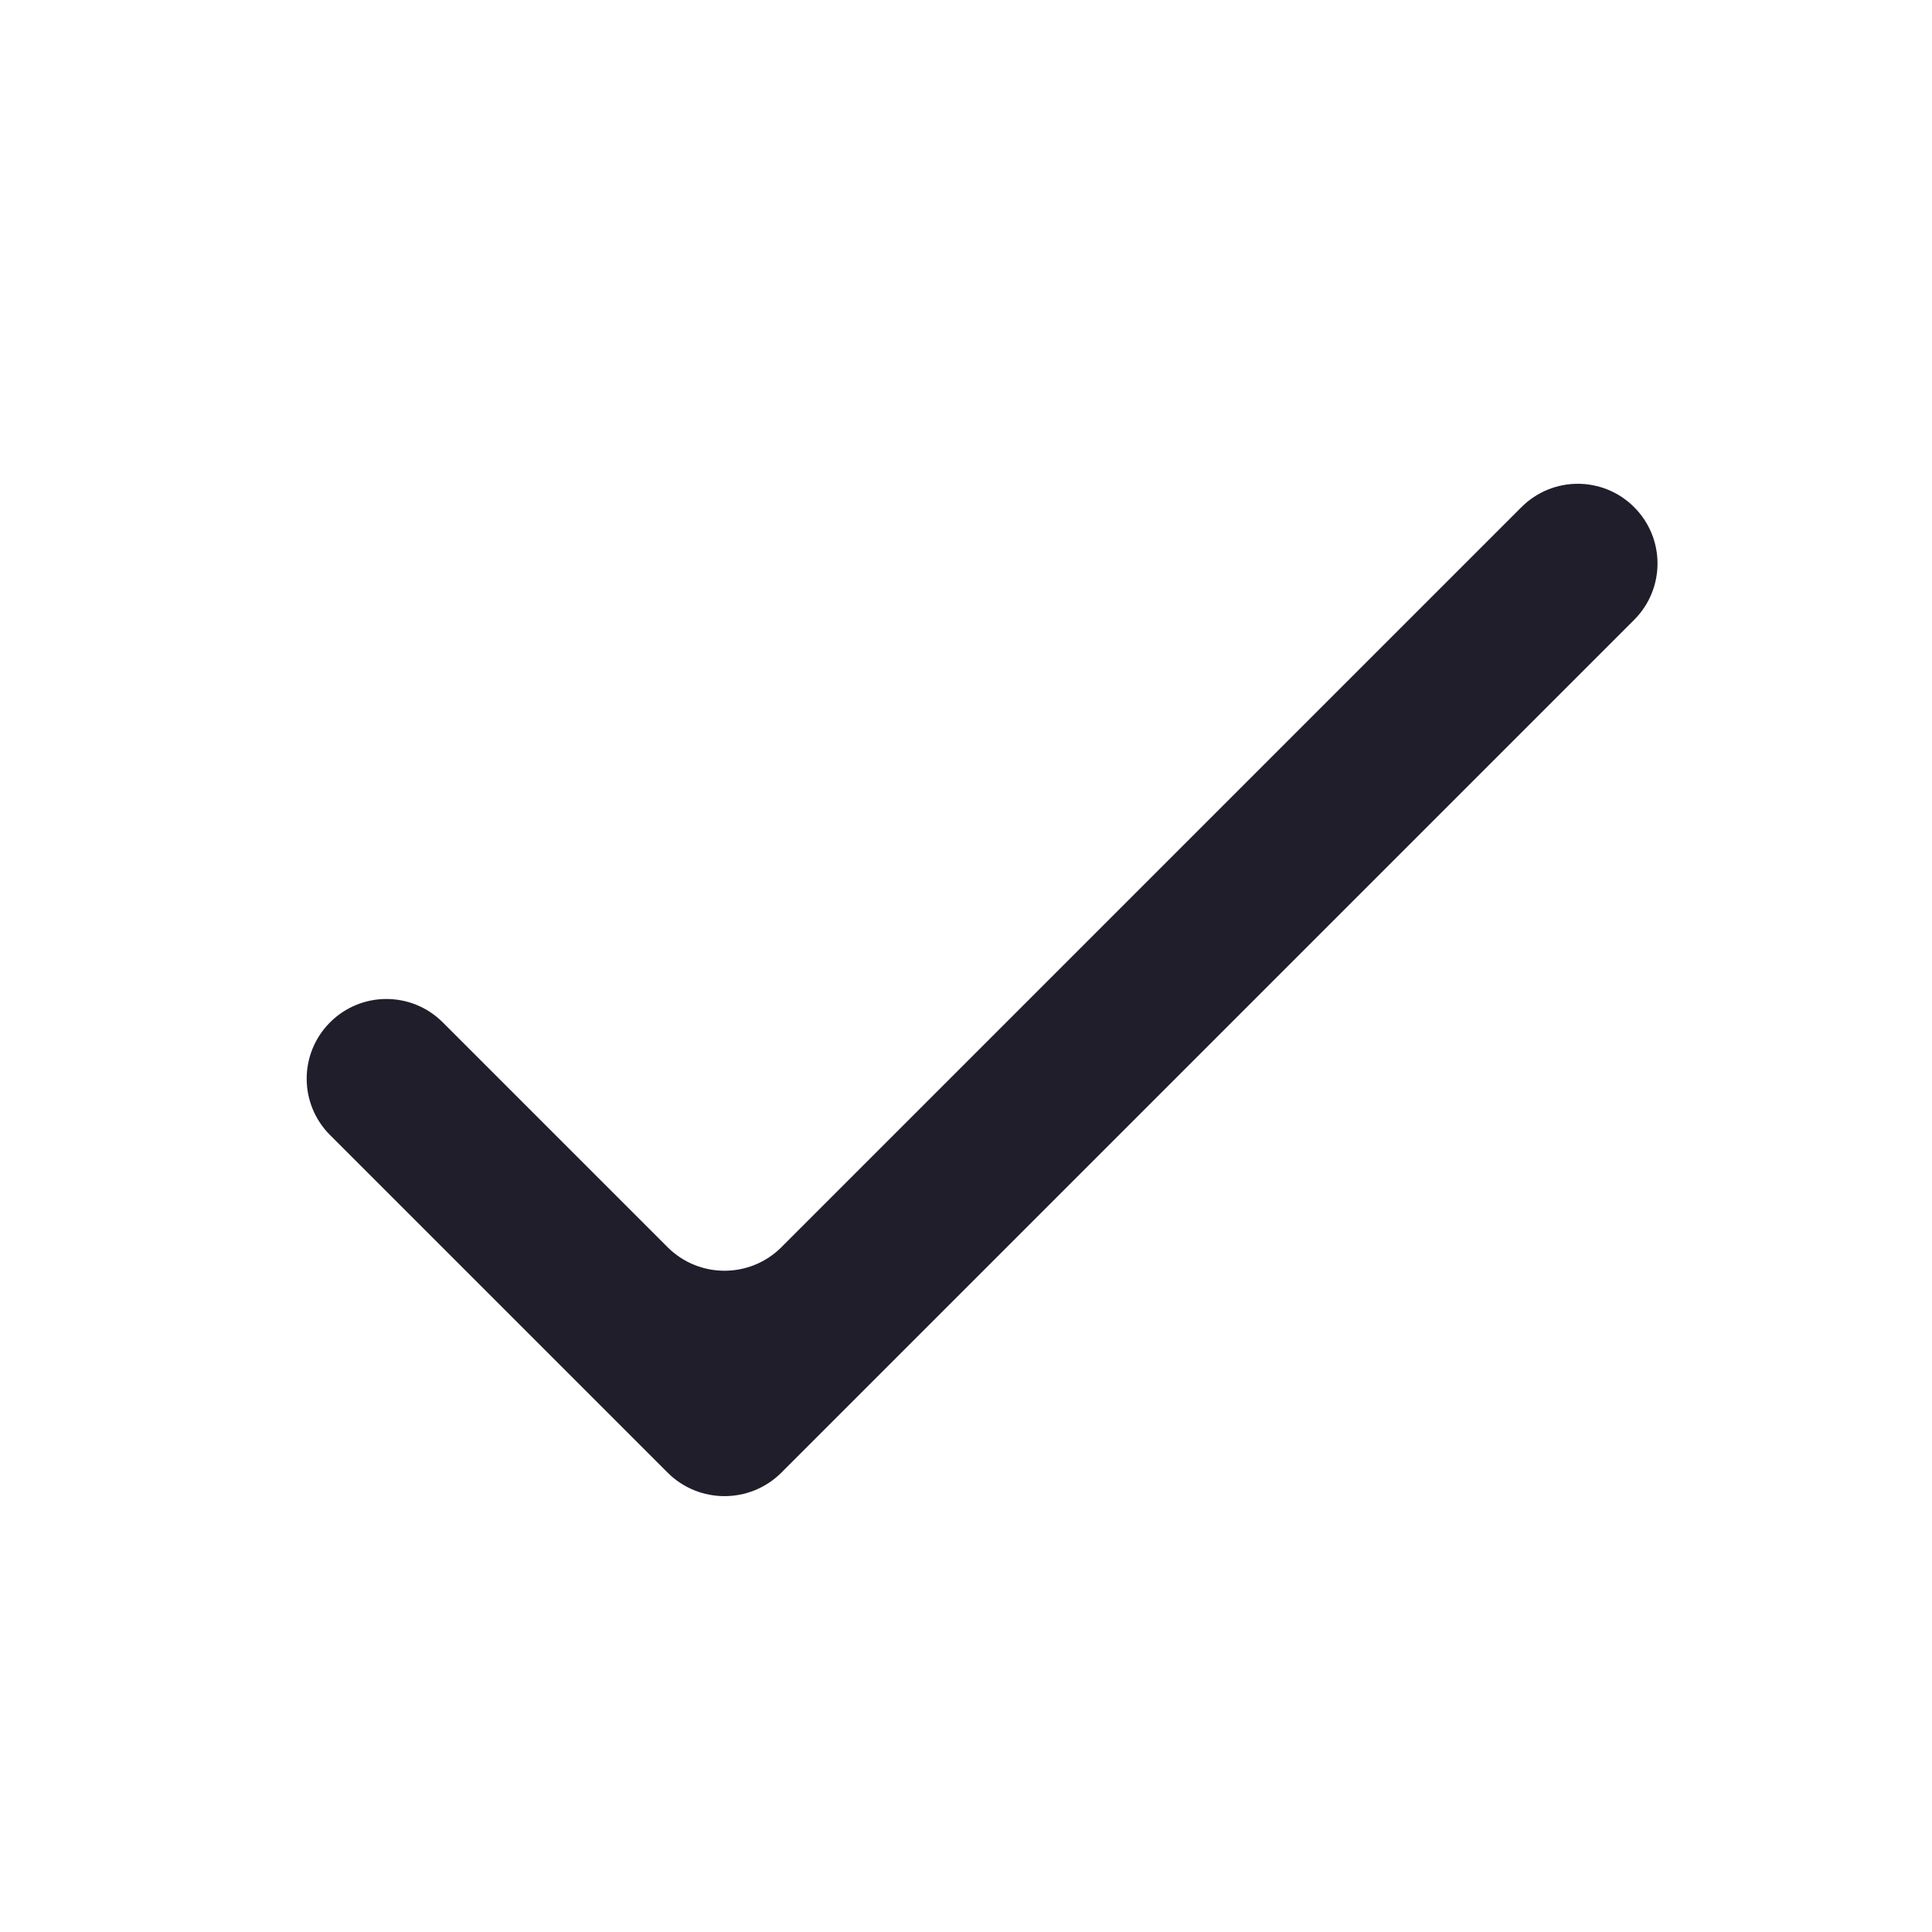
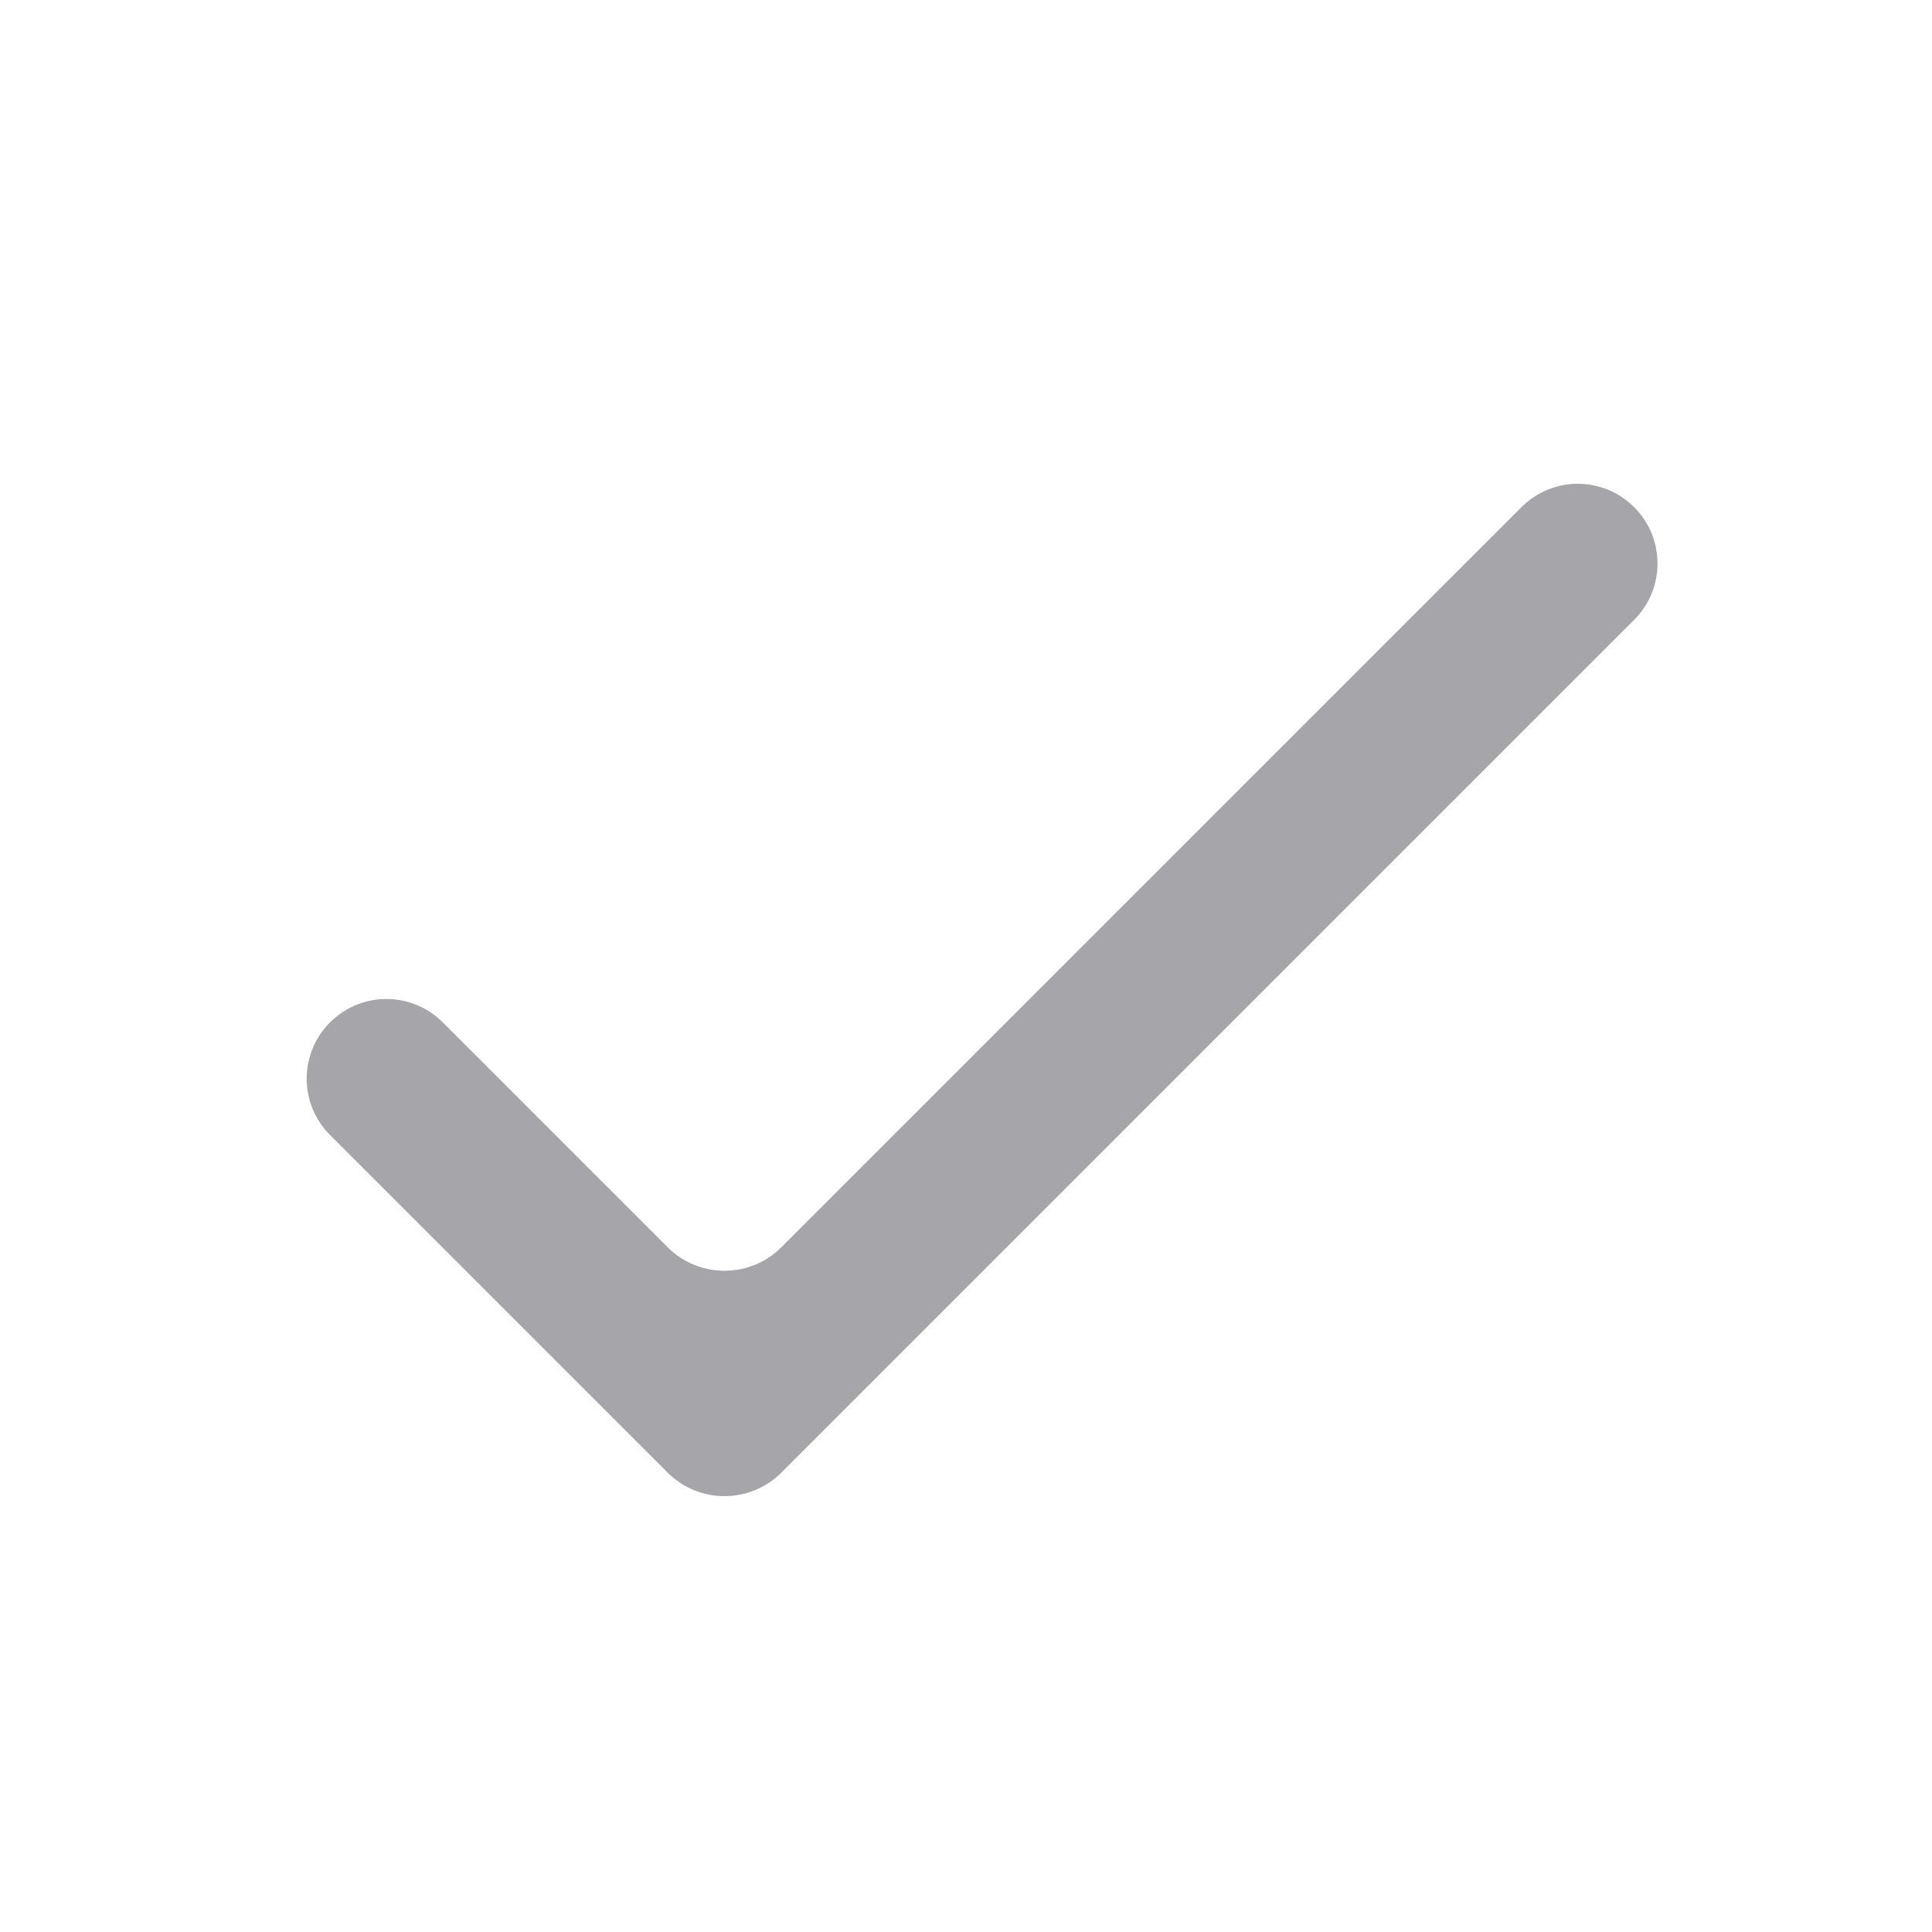
<svg xmlns="http://www.w3.org/2000/svg" width="24" height="24" viewBox="0 0 24 24" fill="none">
-   <path d="M9.707 15.493C9.317 15.883 8.683 15.883 8.293 15.493L5.5 12.7C5.113 12.313 4.487 12.313 4.1 12.7C3.713 13.087 3.713 13.713 4.1 14.1L8.293 18.293C8.683 18.683 9.317 18.683 9.707 18.293L20.3 7.7C20.687 7.313 20.687 6.687 20.3 6.3C19.913 5.913 19.287 5.913 18.9 6.3L9.707 15.493Z" fill="#201E2A" />
+   <path d="M9.707 15.493C9.317 15.883 8.683 15.883 8.293 15.493L5.5 12.7C5.113 12.313 4.487 12.313 4.1 12.7C3.713 13.087 3.713 13.713 4.1 14.1L8.293 18.293C8.683 18.683 9.317 18.683 9.707 18.293L20.3 7.7C20.687 7.313 20.687 6.687 20.3 6.3C19.913 5.913 19.287 5.913 18.9 6.3L9.707 15.493Z" fill="#A6A5AA" />
</svg>
